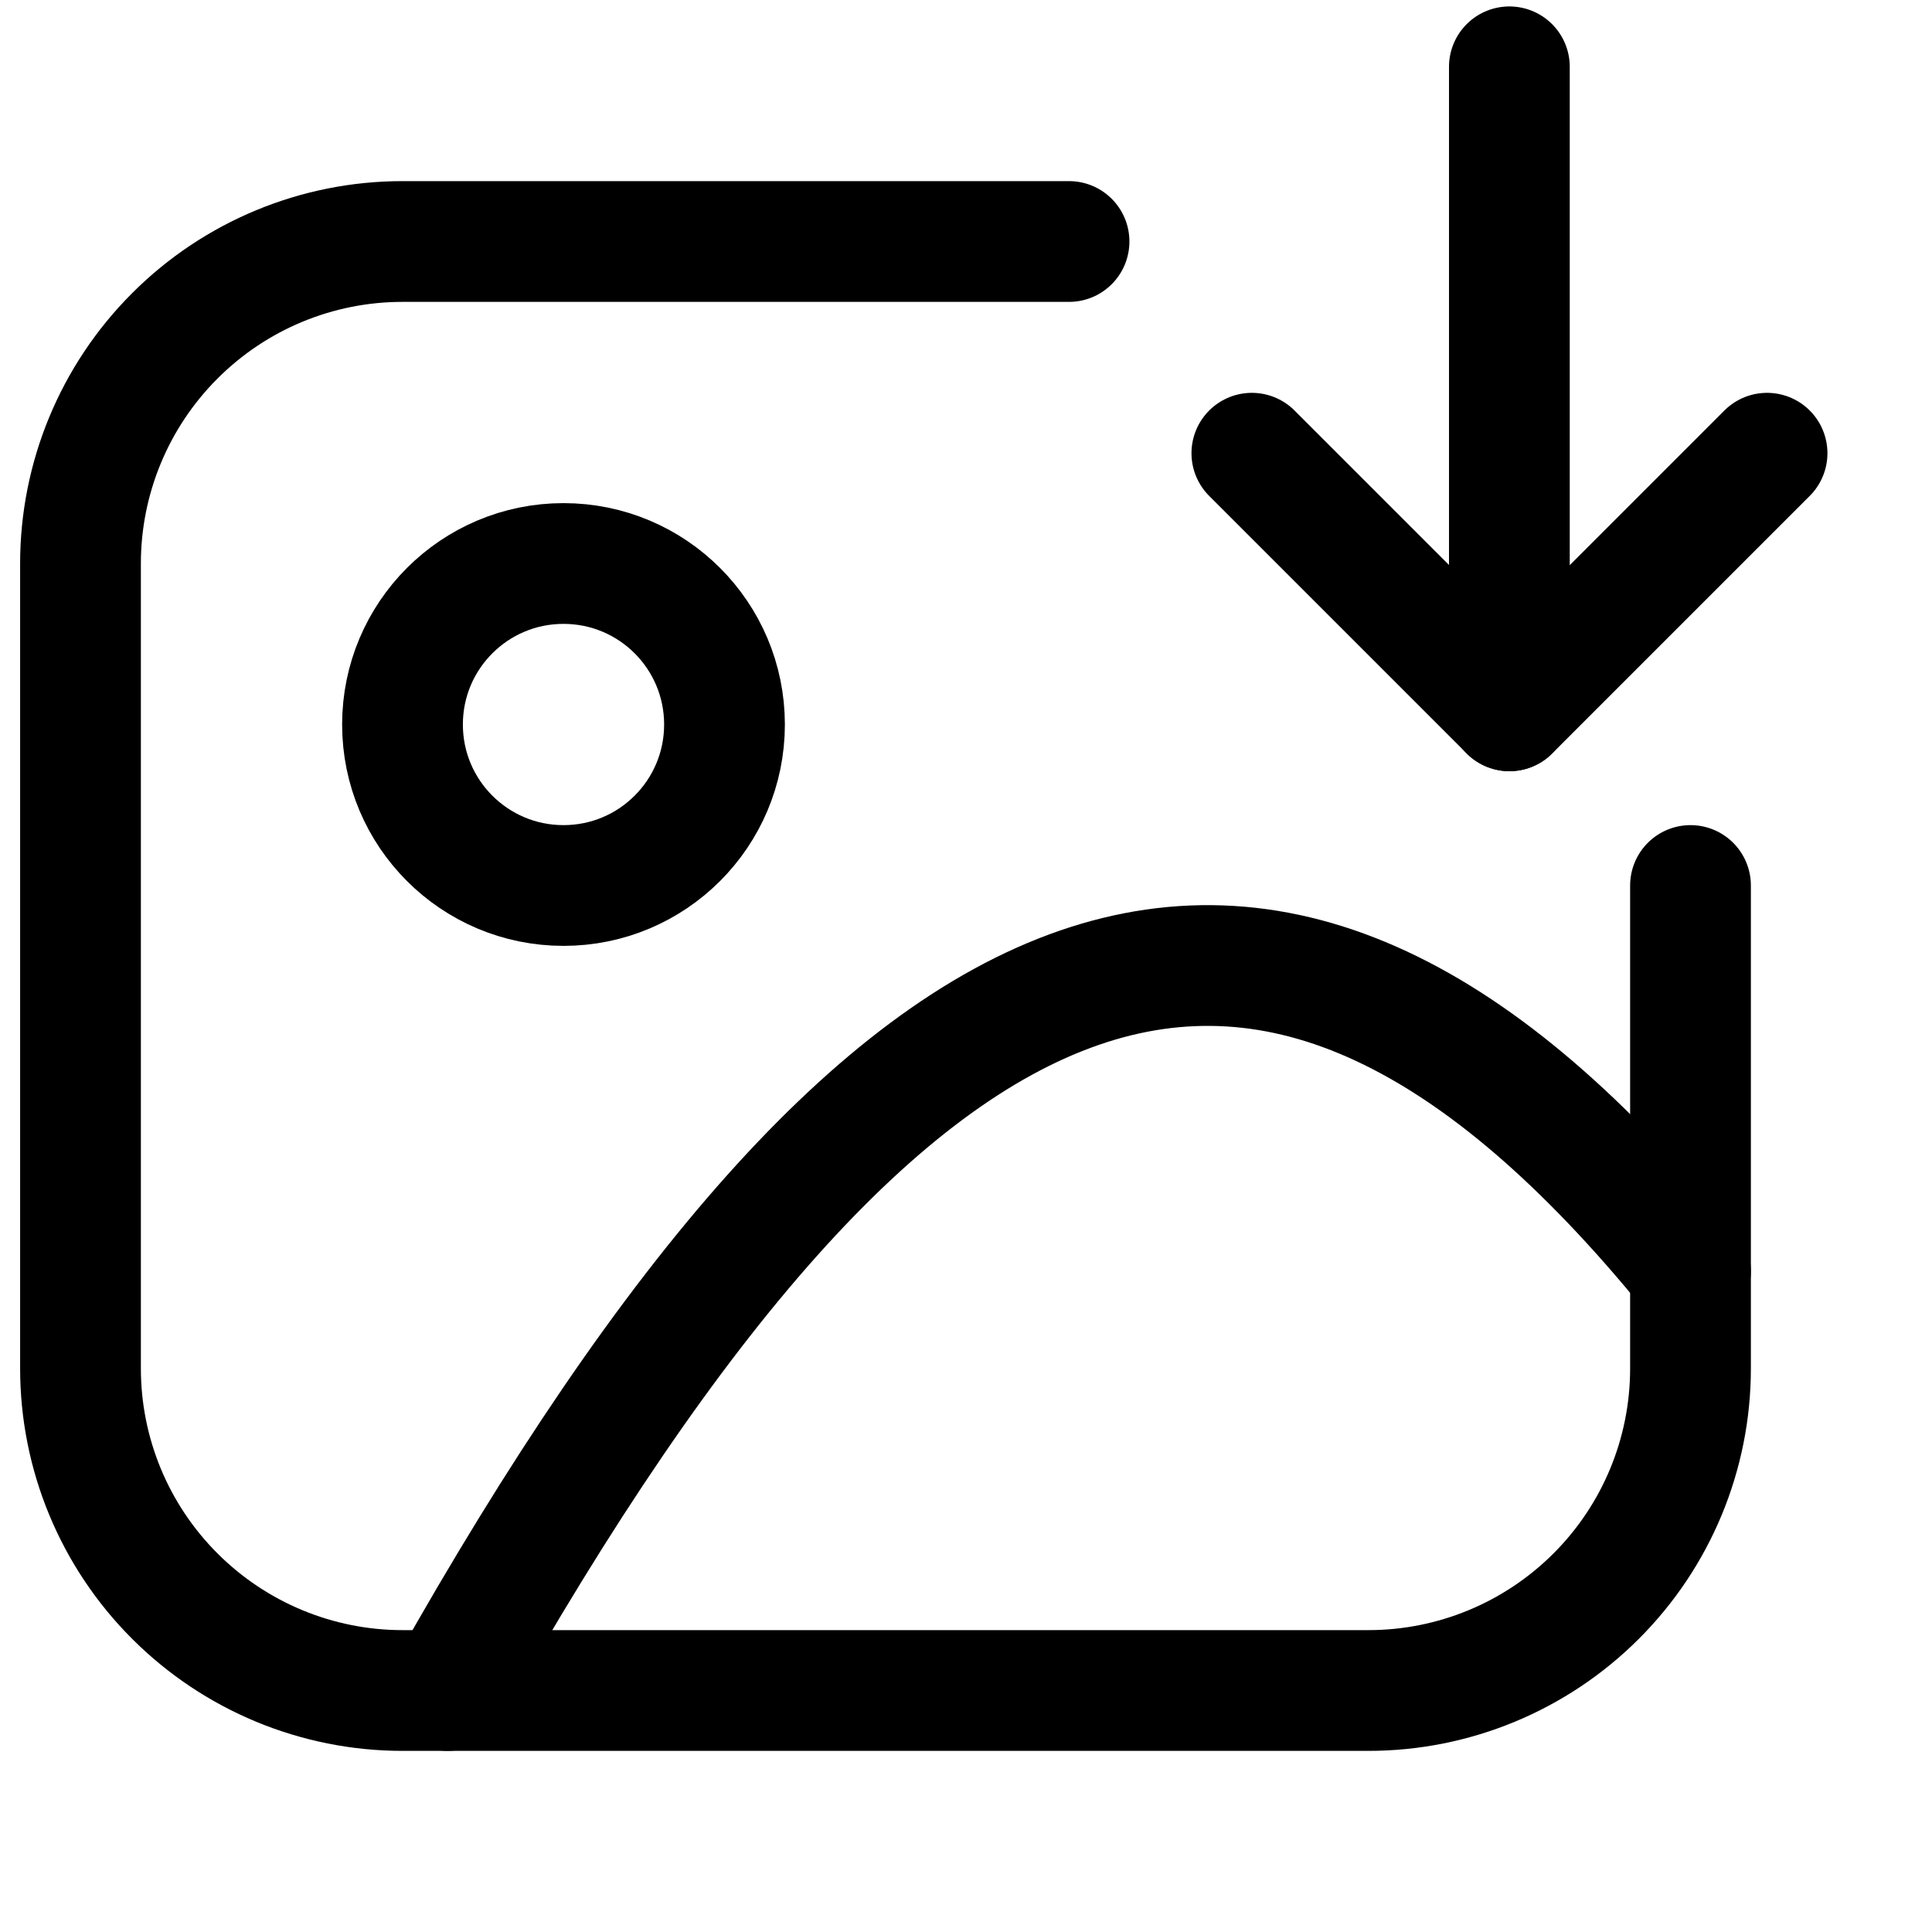
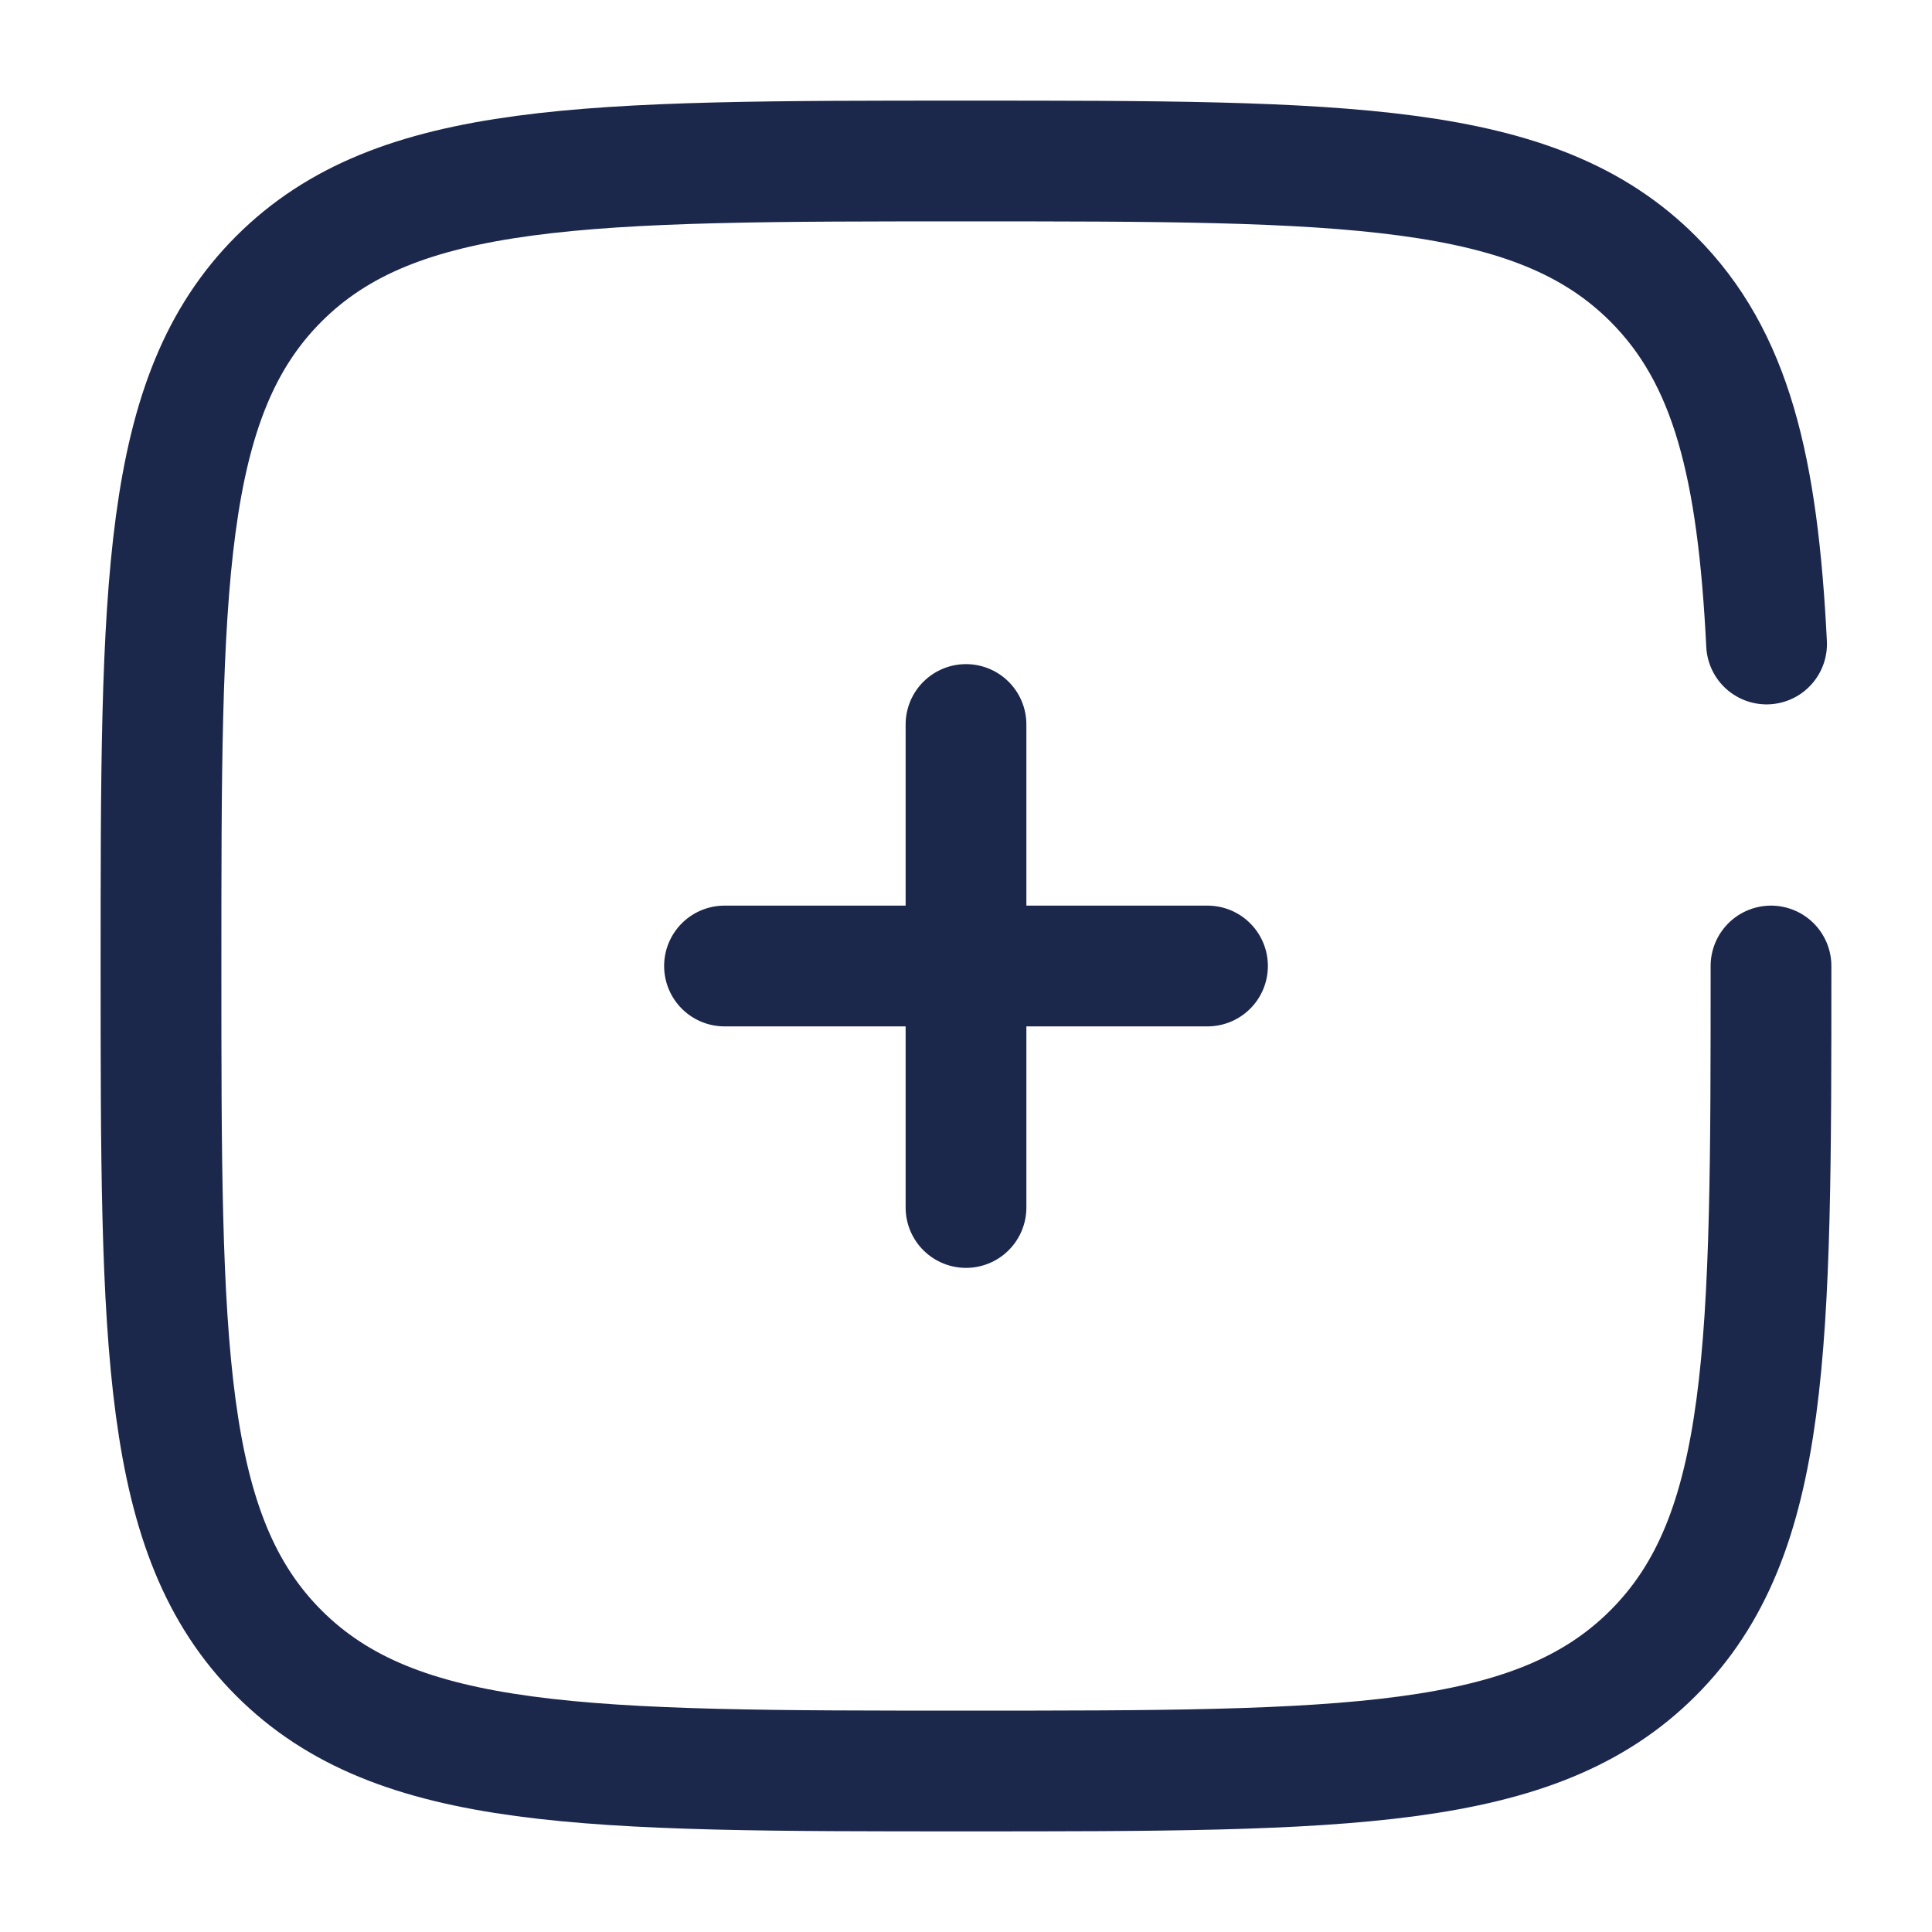
<svg xmlns="http://www.w3.org/2000/svg" width="800px" height="800px" viewBox="0 0 24 24" fill="none">
-   <path d="M7 11C8.105 11 9 10.105 9 9C9 7.895 8.105 7 7 7C5.895 7 5 7.895 5 9C5 10.105 5.895 11 7 11Z" stroke="#000000" stroke-width="1.5" stroke-linecap="round" stroke-linejoin="round" />
-   <path d="M5.561 21C11.13 11.1 15.761 9.36 21 15.79" stroke="#000000" stroke-width="1.5" stroke-linecap="round" stroke-linejoin="round" />
-   <path d="M13.28 3H5C3.939 3 2.922 3.421 2.172 4.172C1.421 4.922 1 5.939 1 7V17C1 18.061 1.421 19.078 2.172 19.828C2.922 20.578 3.939 21 5 21H17C18.061 21 19.078 20.578 19.828 19.828C20.579 19.078 21 18.061 21 17V11" stroke="#000000" stroke-width="1.5" stroke-linecap="round" stroke-linejoin="round" />
-   <path d="M18.75 0.83V8.83" stroke="#000000" stroke-width="1.5" stroke-linecap="round" stroke-linejoin="round" />
-   <path d="M21.951 5.63L18.751 8.83L15.551 5.63" stroke="#000000" stroke-width="1.5" stroke-linecap="round" stroke-linejoin="round" />
+   <path d="M15 12L12 12M12 12L9 12M12 12L12 9M12 12L12 15" stroke="#1C274C" stroke-width="1.5" stroke-linecap="round" />
+   <path d="M22 12C22 16.714 22 19.071 20.535 20.535C19.071 22 16.714 22 12 22C7.286 22 4.929 22 3.464 20.535C2 19.071 2 16.714 2 12C2 7.286 2 4.929 3.464 3.464C4.929 2 7.286 2 12 2C16.714 2 19.071 2 20.535 3.464C21.509 4.438 21.836 5.807 21.945 8" stroke="#1C274C" stroke-width="1.5" stroke-linecap="round" />
</svg>
